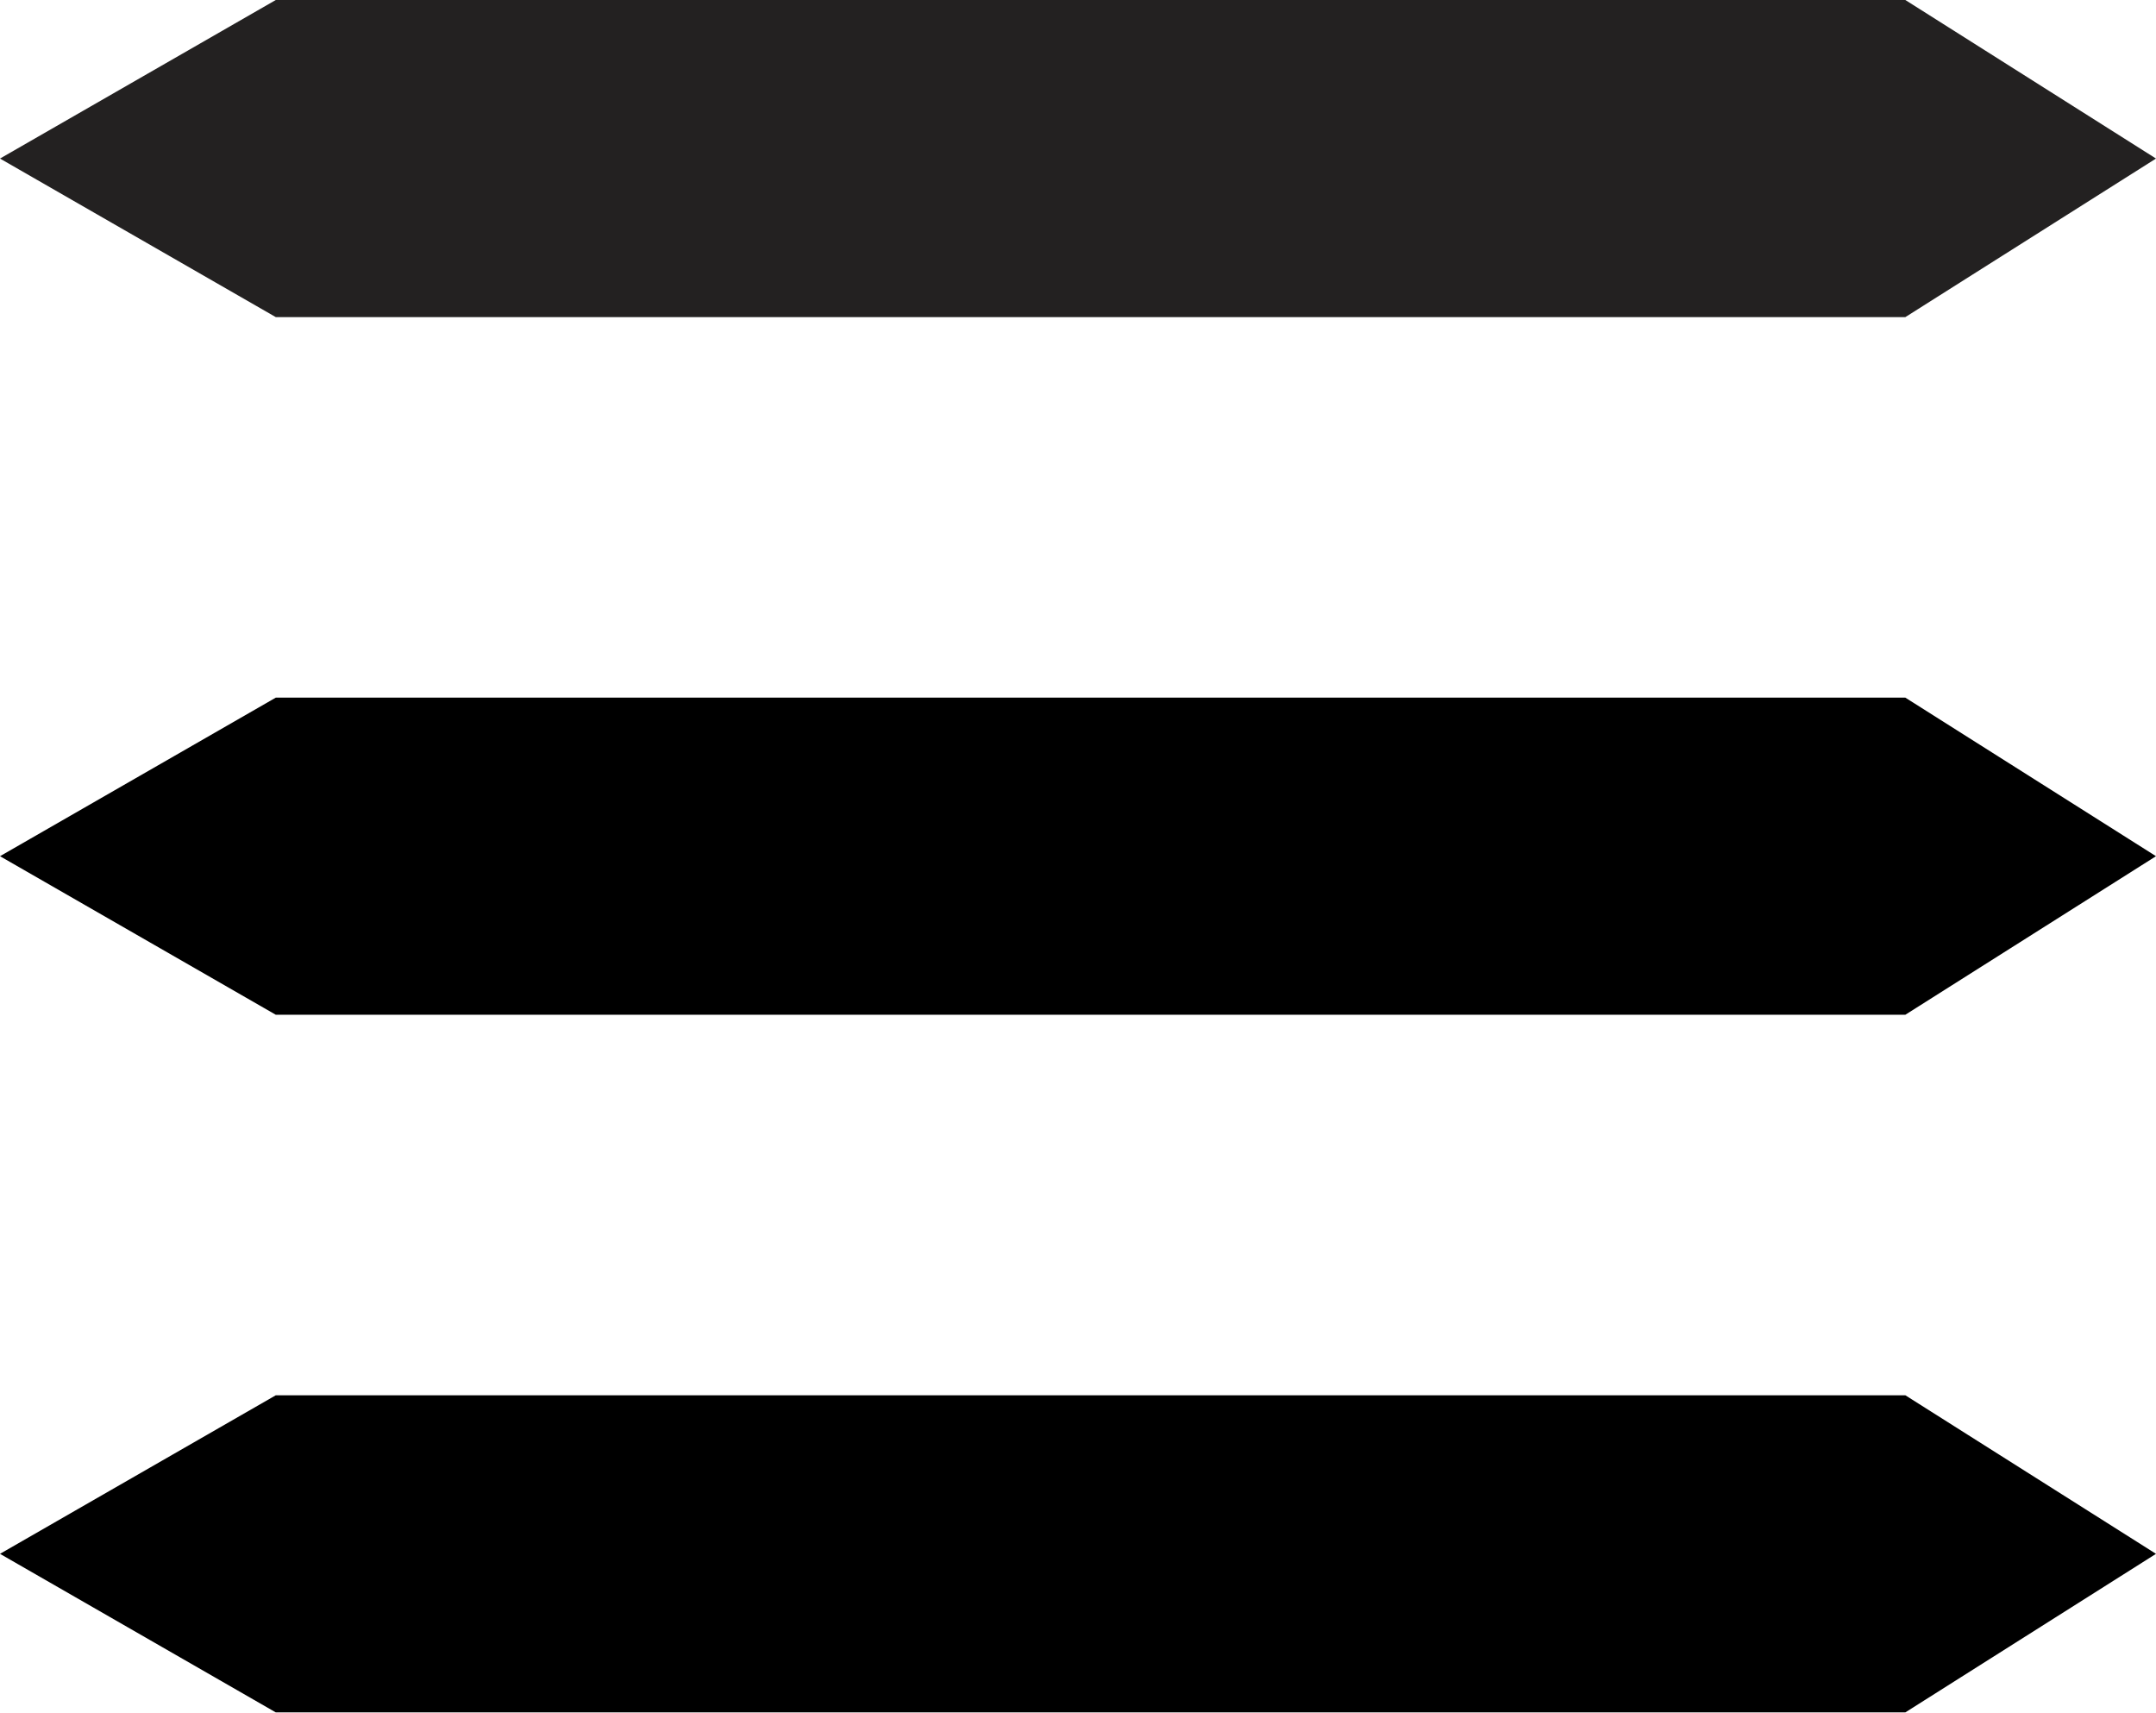
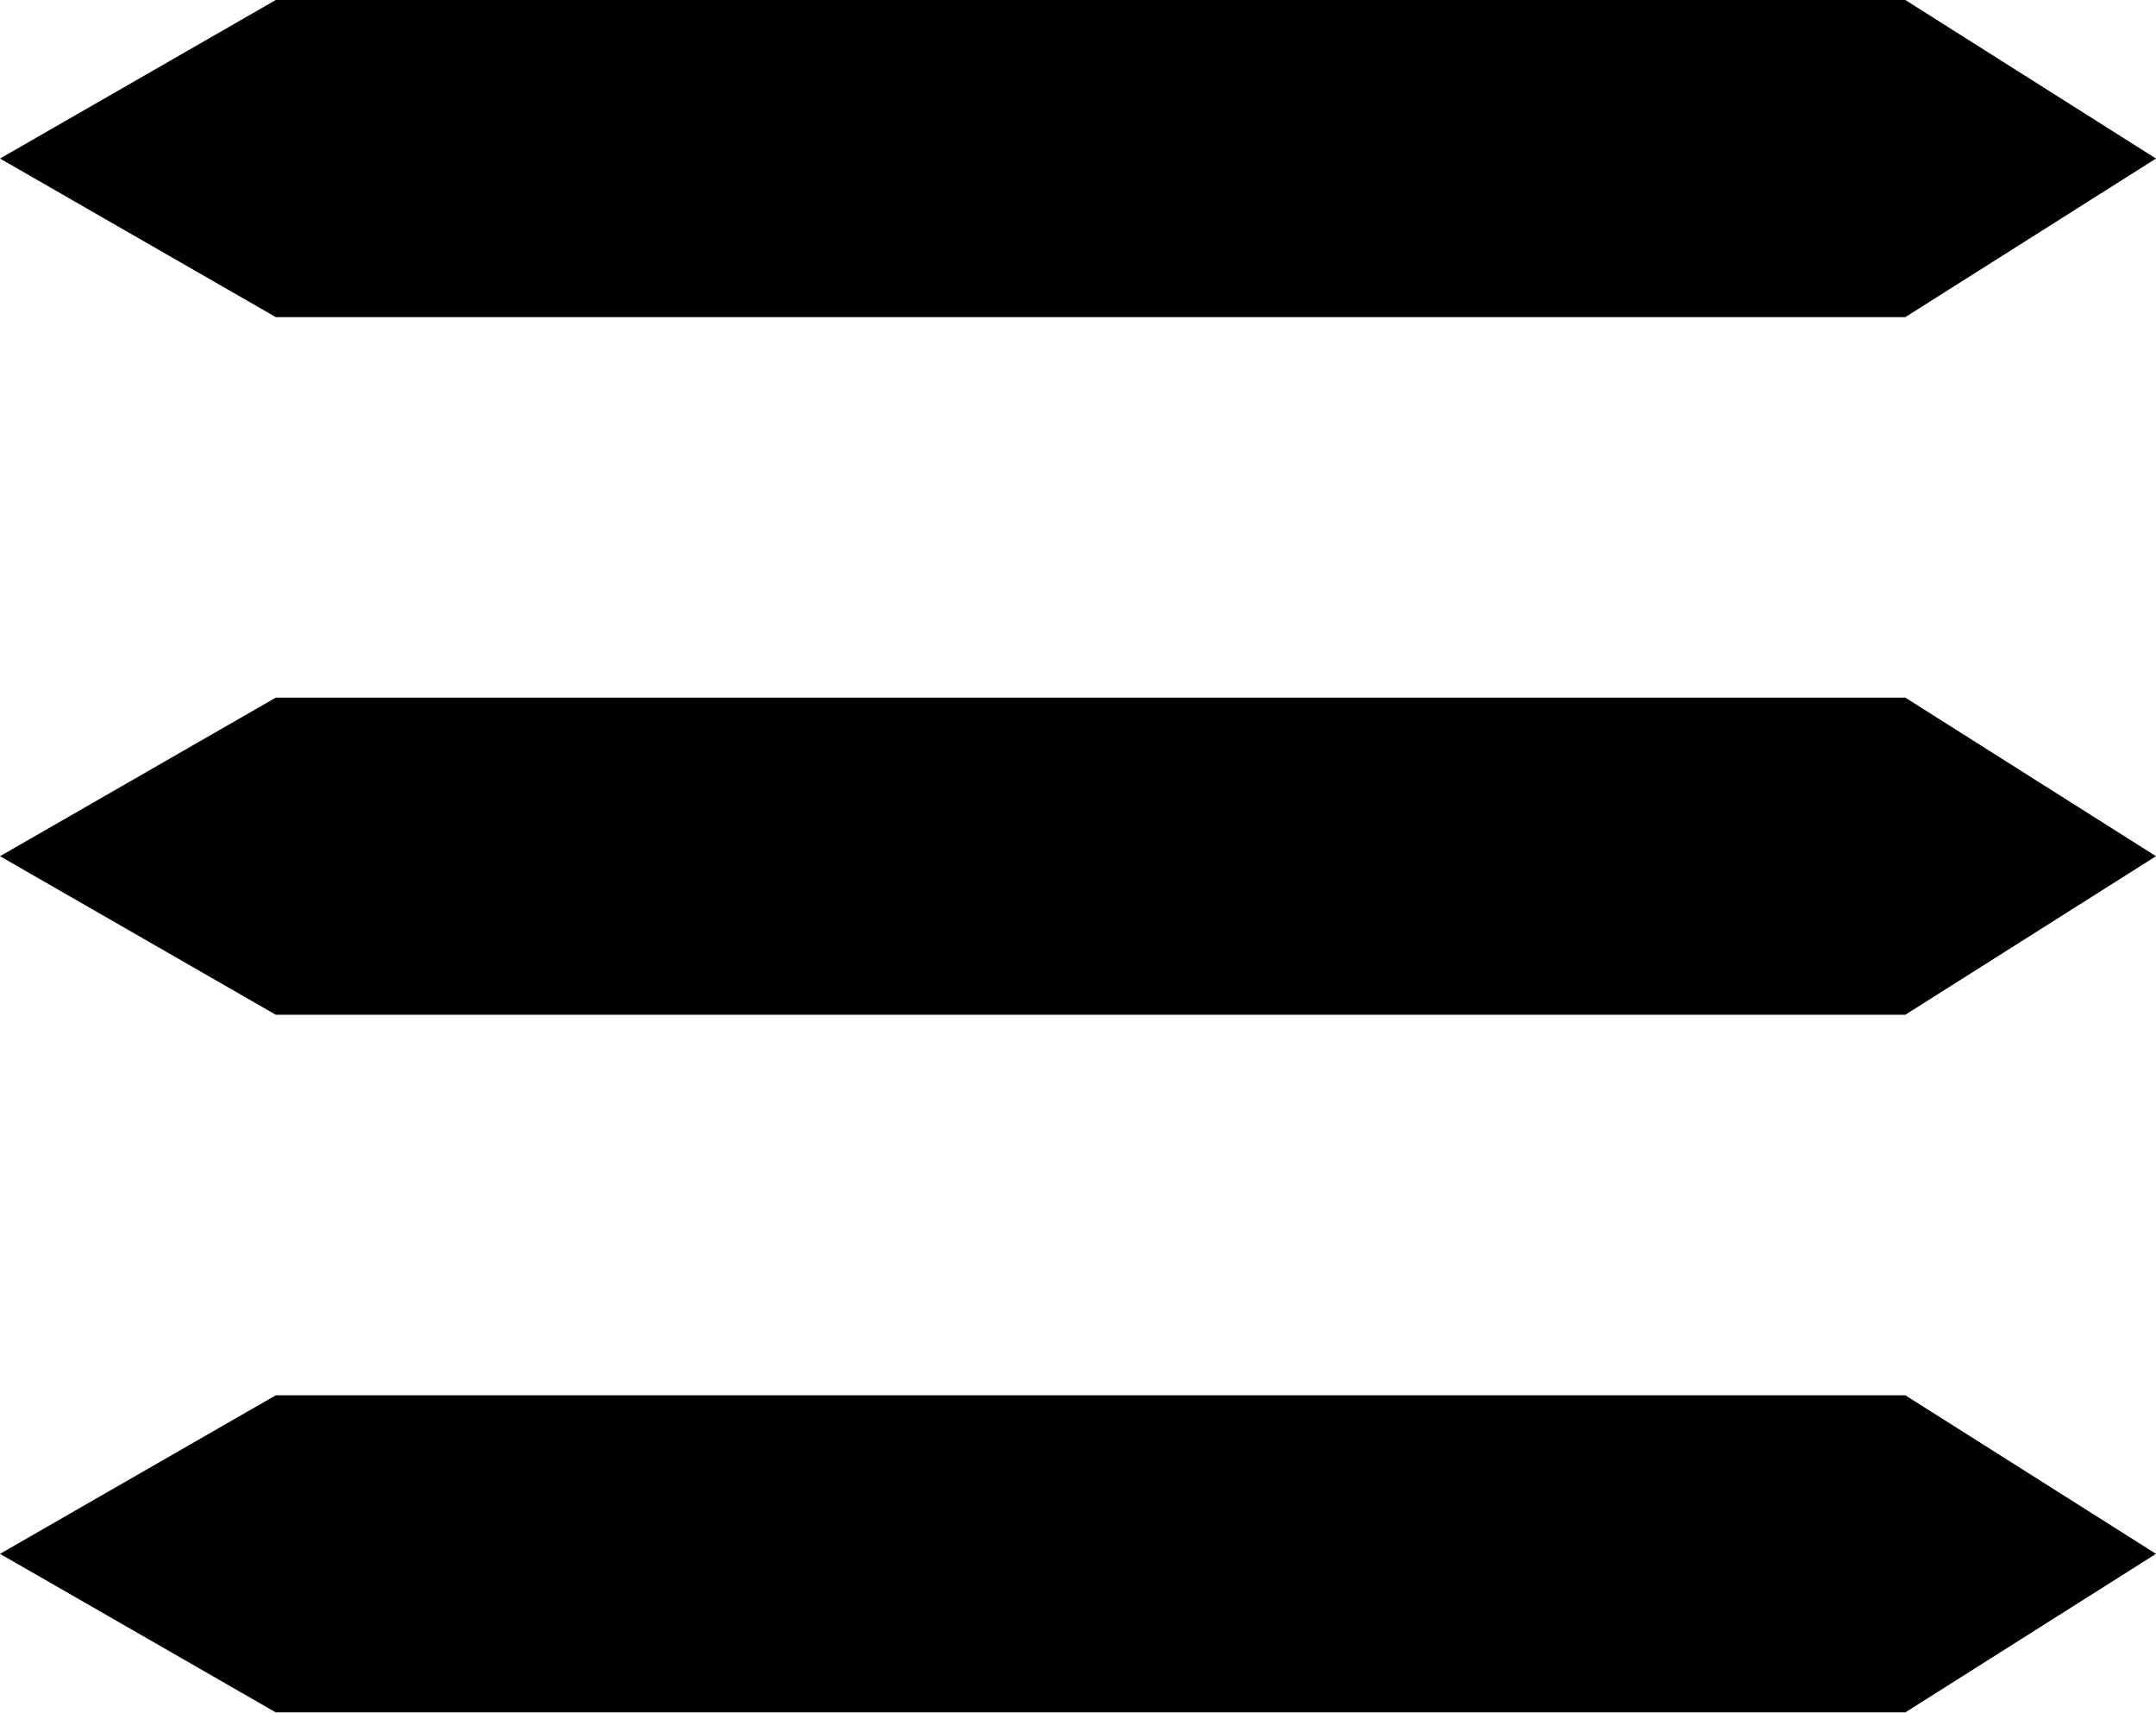
<svg xmlns="http://www.w3.org/2000/svg" width="34" height="27" viewBox="0 0 34 27" fill="none">
-   <path d="M0 2.5L4.349 0H30.047L34 2.5L30.047 5H4.349L0 2.5Z" fill="#232121" />
+   <path d="M0 2.5L4.349 0H30.047L34 2.5L30.047 5H4.349L0 2.5Z" fill="currentColor" />
  <path d="M0 13.5L4.349 11H30.047L34 13.5L30.047 16H4.349L0 13.5Z" fill="currentColor" />
  <path d="M0 24.5L4.349 22H30.047L34 24.5L30.047 27H4.349L0 24.5Z" fill="currentColor" />
</svg>
